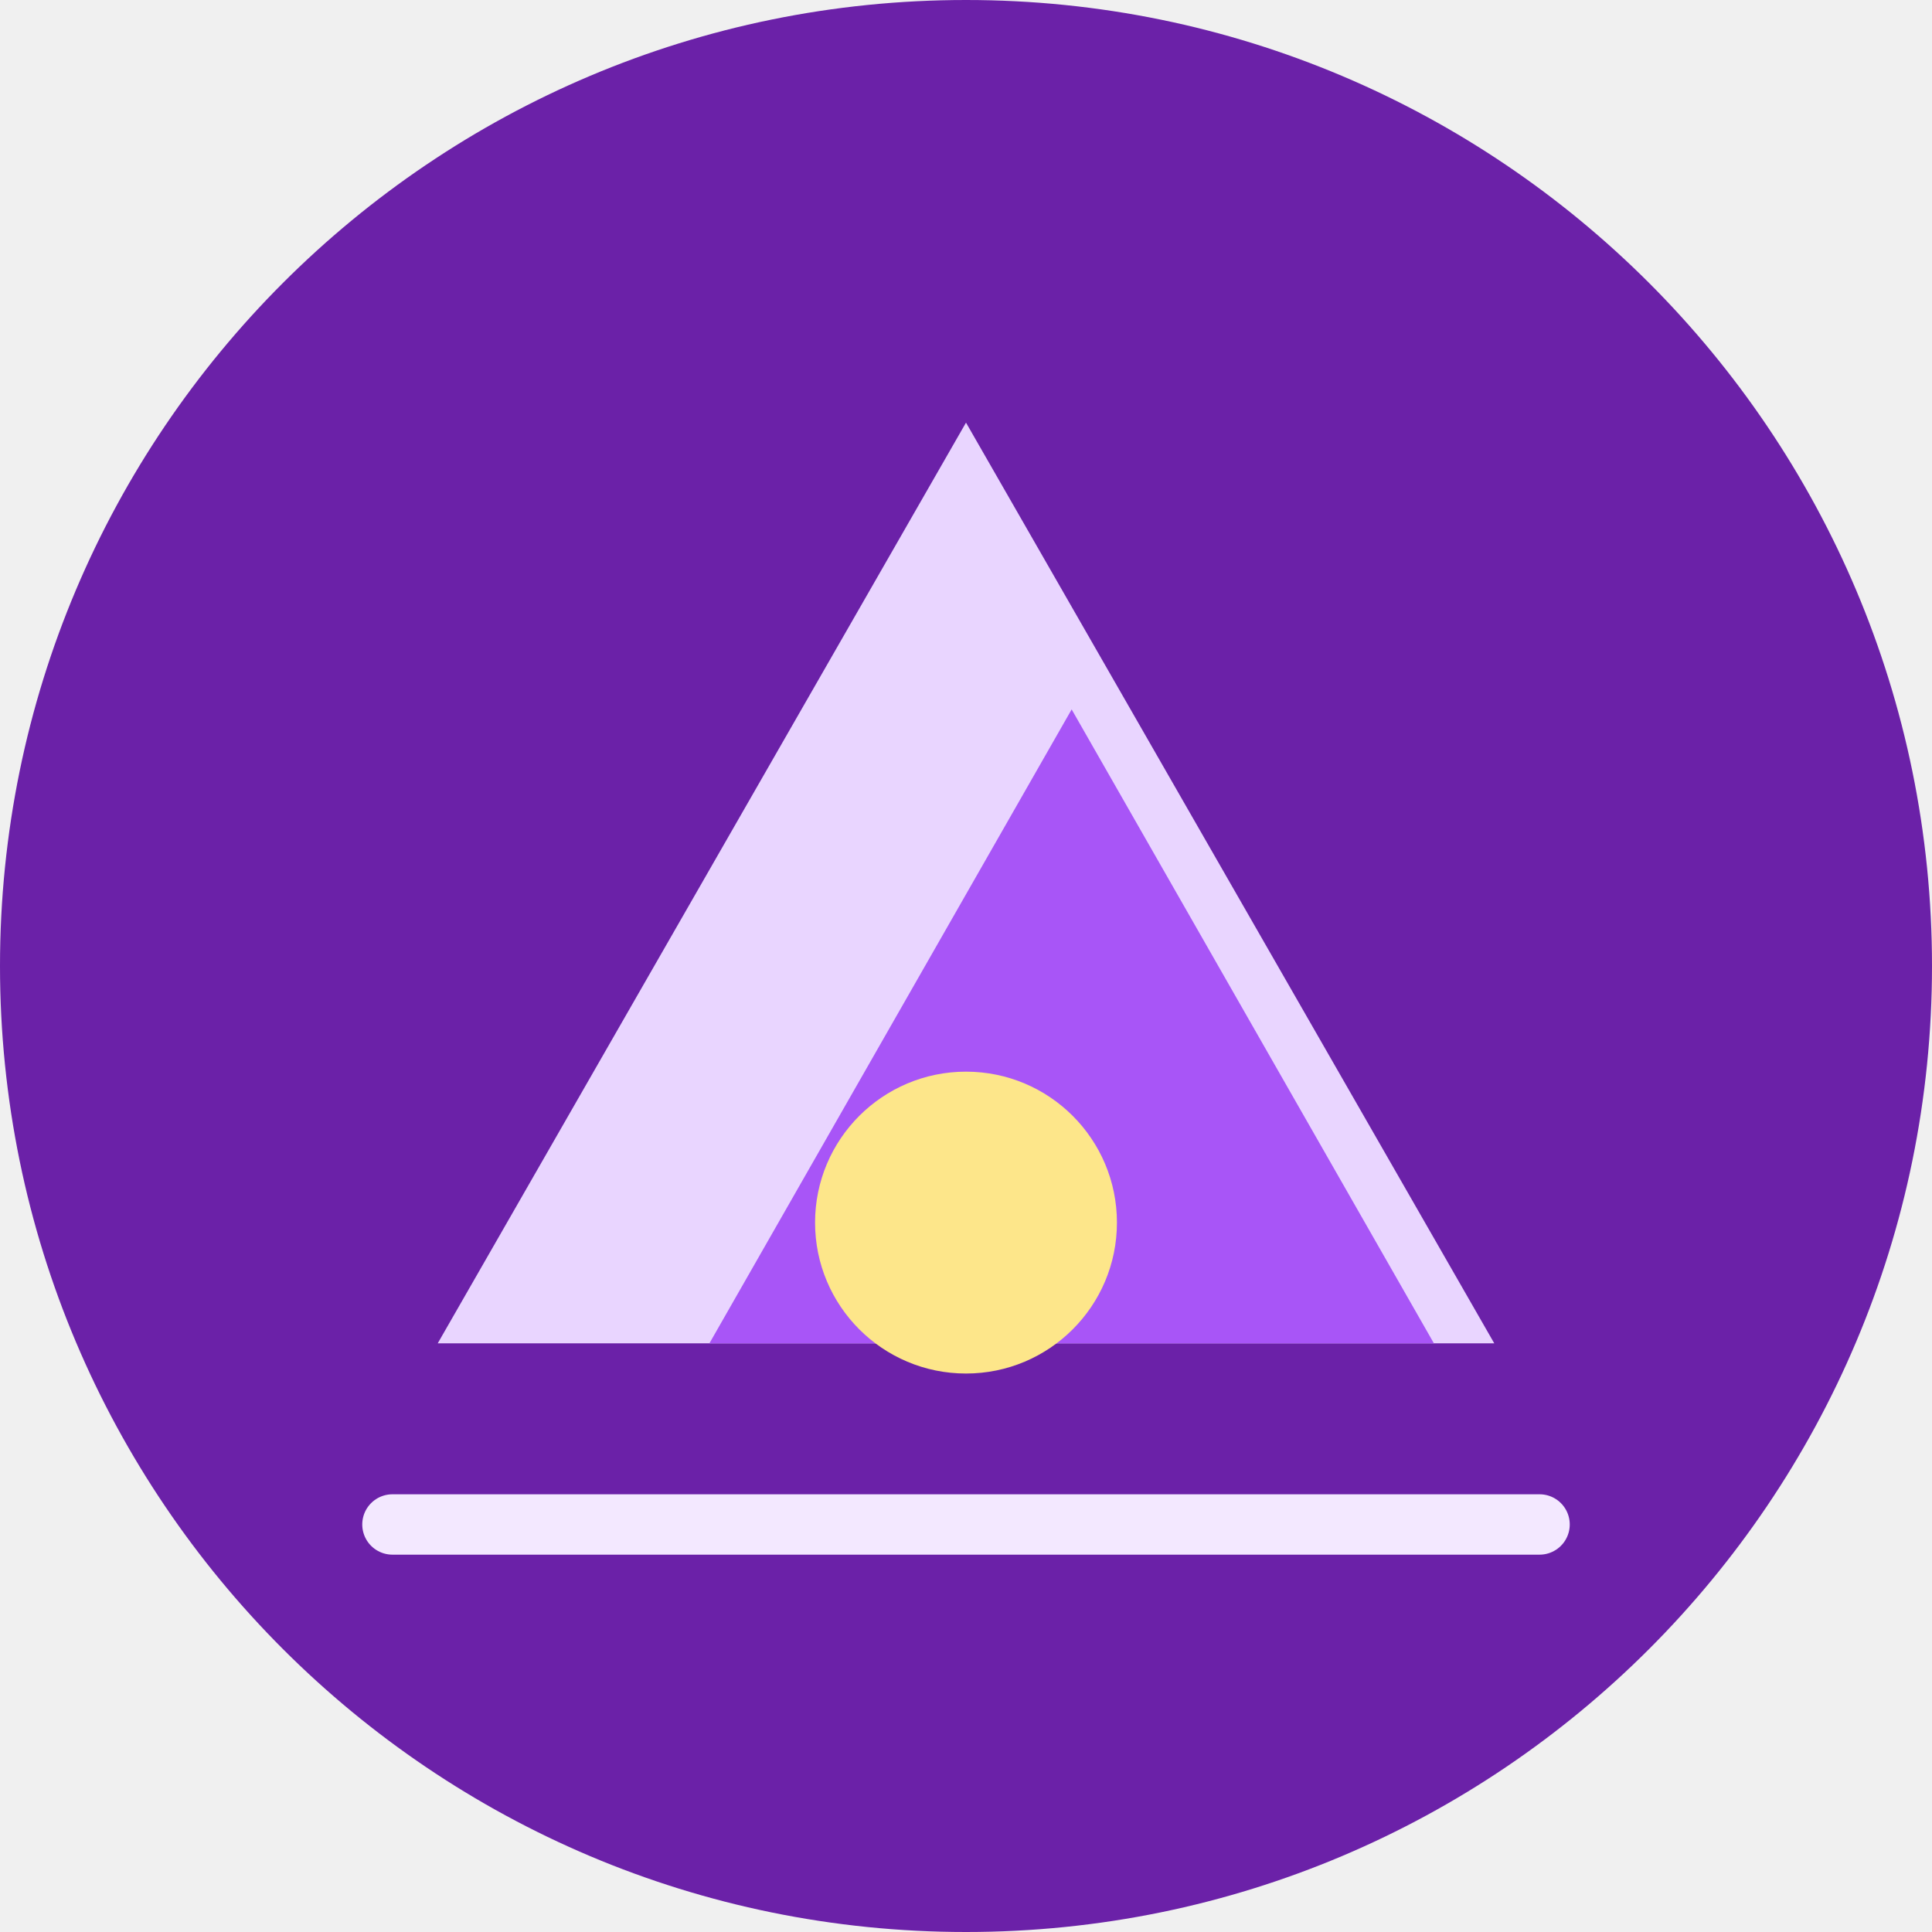
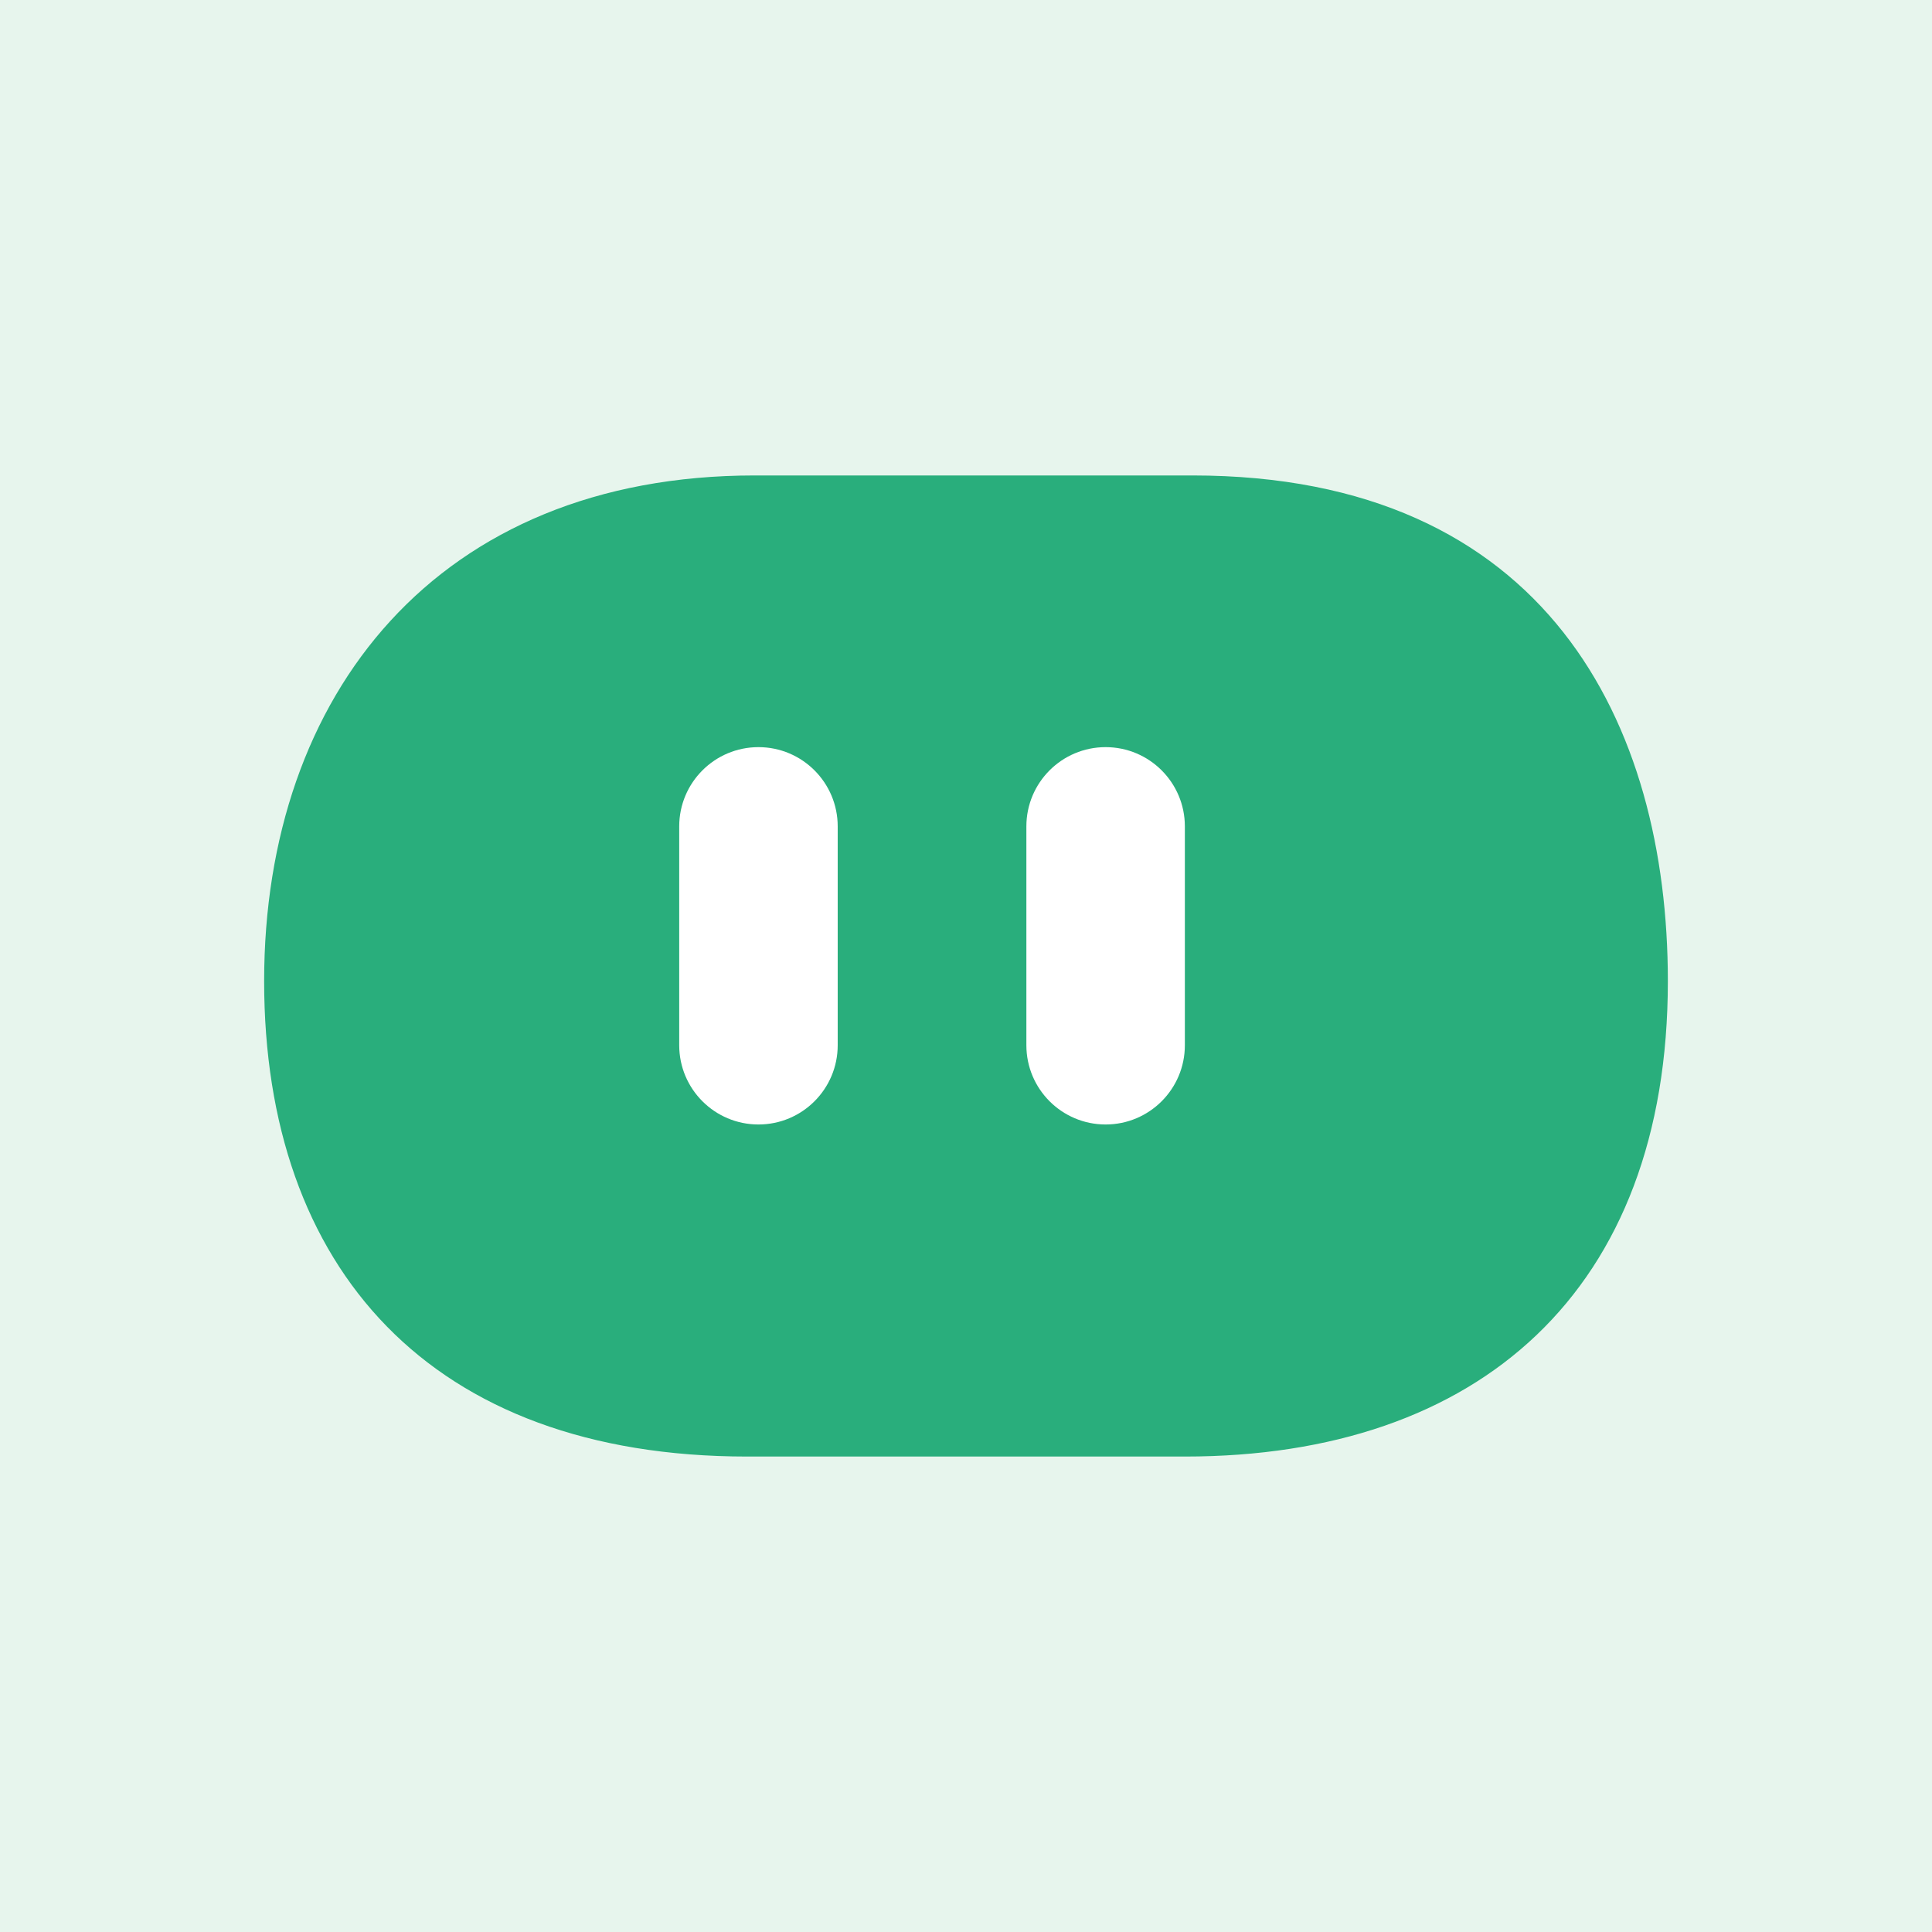
- <svg xmlns="http://www.w3.org/2000/svg" viewBox="0 0 128 128" fill="none">
-   <rect width="128" height="128" rx="64" fill="#6B21A8" />
-   <path d="M29 89 64 28l35 61H29Z" fill="#E9D5FF" />
-   <path d="M47 89 71 47l24 42H47Z" fill="#A855F7" />
-   <circle cx="64" cy="81" r="10" fill="#FDE68A" />
-   <path d="M26 101h76" stroke="#F3E8FF" stroke-linecap="round" stroke-width="4" />
+ <svg xmlns="http://www.w3.org/2000/svg" viewBox="0 0 256 256" role="img" aria-label="薄荷">
+   <rect width="256" height="256" fill="#e7f5ed" />
+   <g transform="rotate(0 128 128)">
+     <path d="M100 63H158C205 63 221 96 221 130C221 171 196 193 157 193H99C57 193 35 168 35 130C35 92 58 63 100 63Z" fill="#29ae7c" />
+     <g fill="#fff" transform="translate(-4 0)">
+       <rect x="94" y="99" width="21" height="50" rx="10.5" />
+       <rect x="140" y="99" width="21" height="50" rx="10.5" />
+     </g>
+   </g>
</svg>
